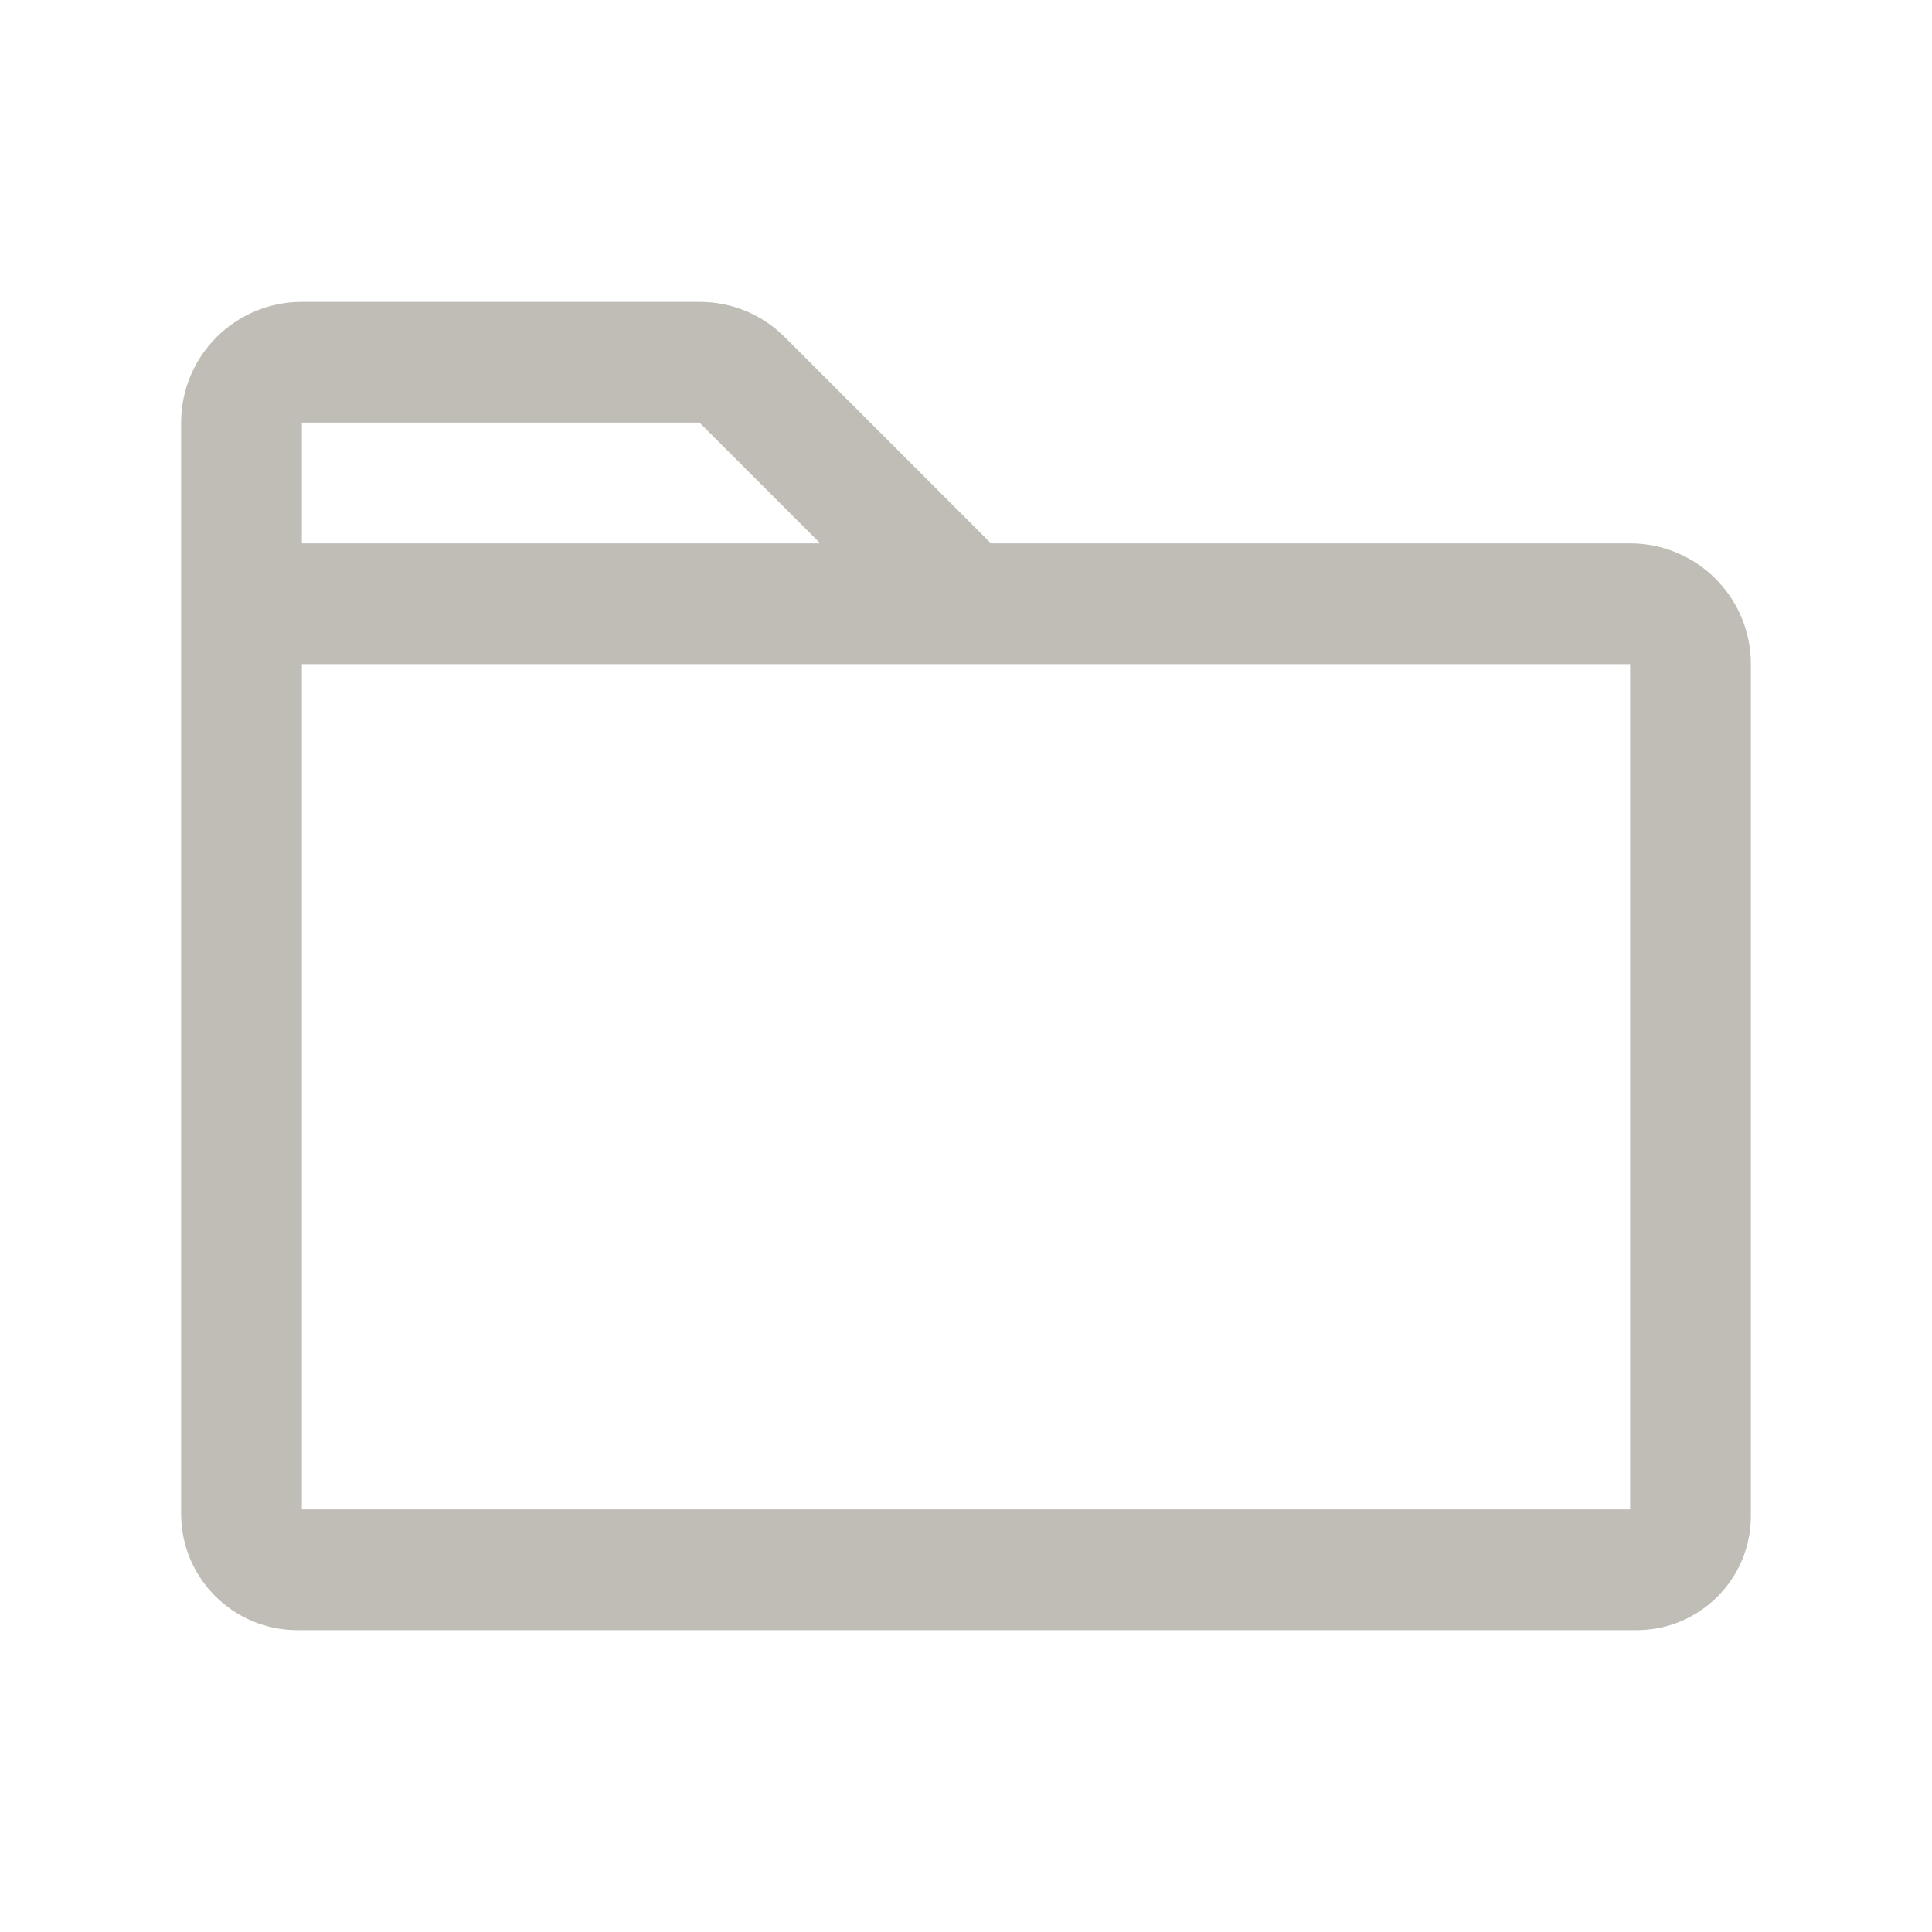
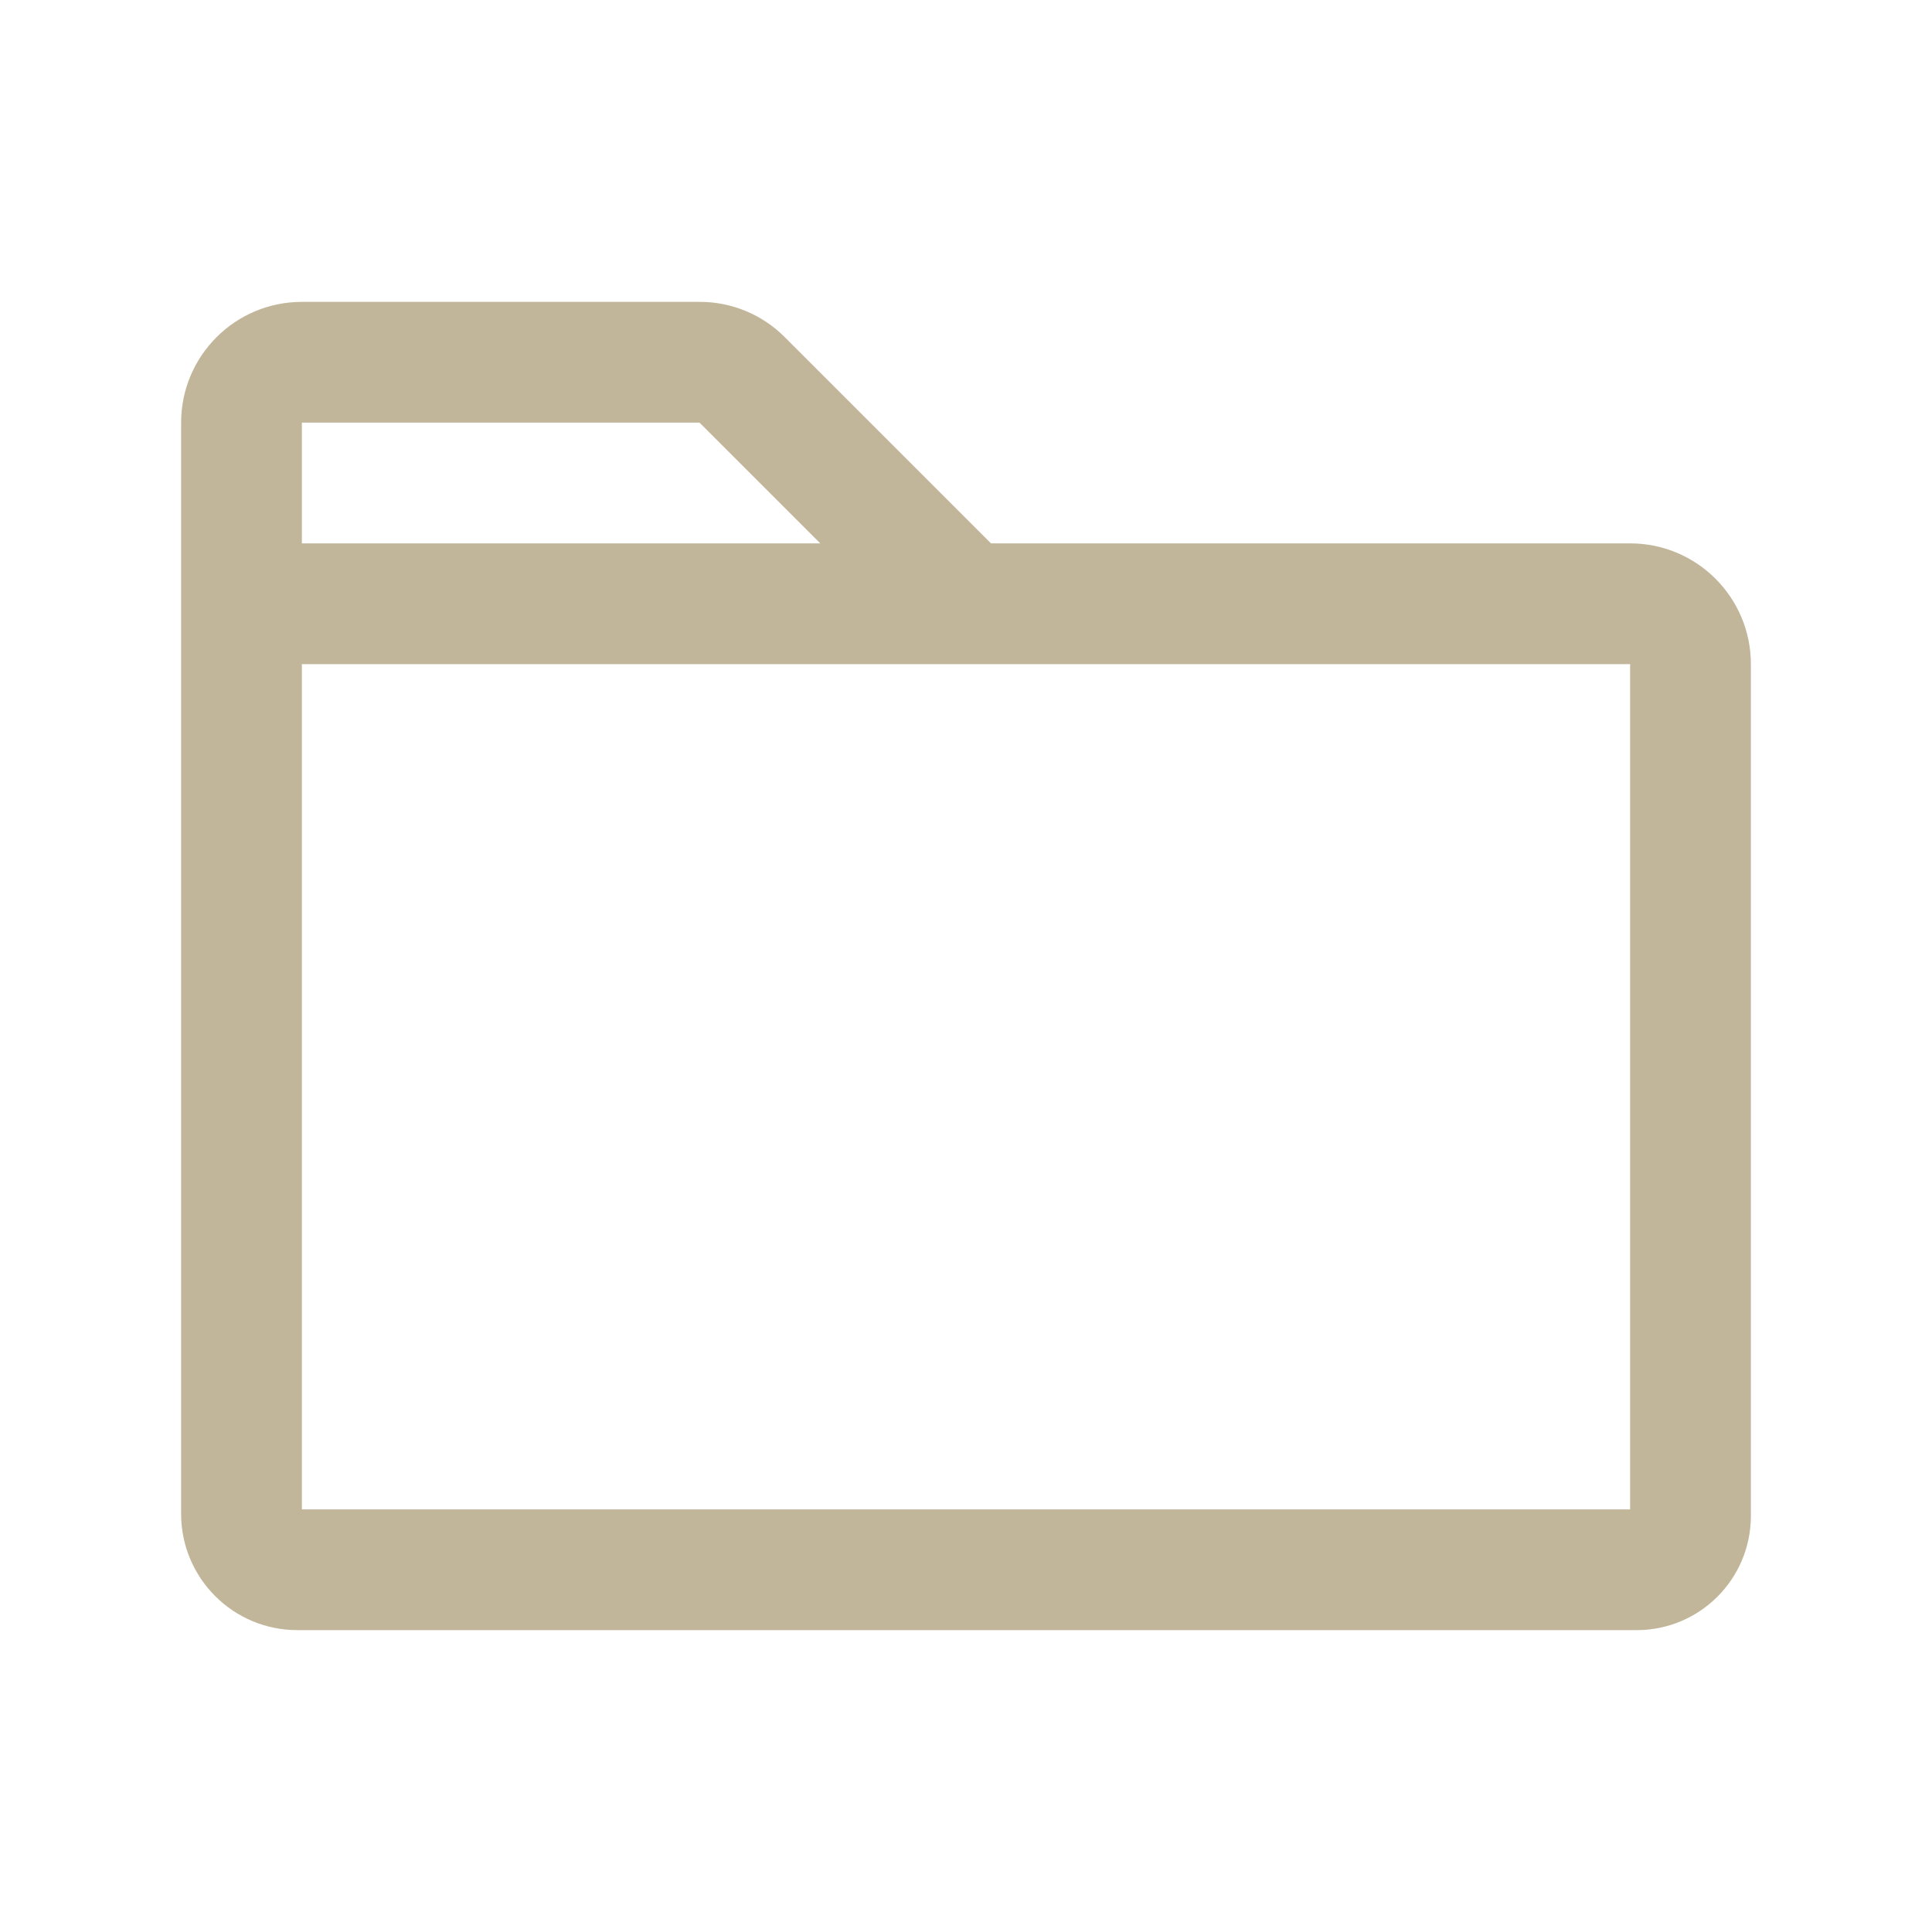
- <svg xmlns="http://www.w3.org/2000/svg" width="32" height="32" fill="#bfbdb6" viewBox="0 0 256 256">
+ <svg xmlns="http://www.w3.org/2000/svg" width="32" height="32" fill="#c2b69a" viewBox="0 0 256 256">
  <path d="M216,72H131.31L104,44.69A15.86,15.86,0,0,0,92.69,40H40A16,16,0,0,0,24,56V200.62A15.4,15.4,0,0,0,39.38,216H216.89A15.13,15.13,0,0,0,232,200.89V88A16,16,0,0,0,216,72ZM40,56H92.69l16,16H40ZM216,200H40V88H216Z" />
</svg>
